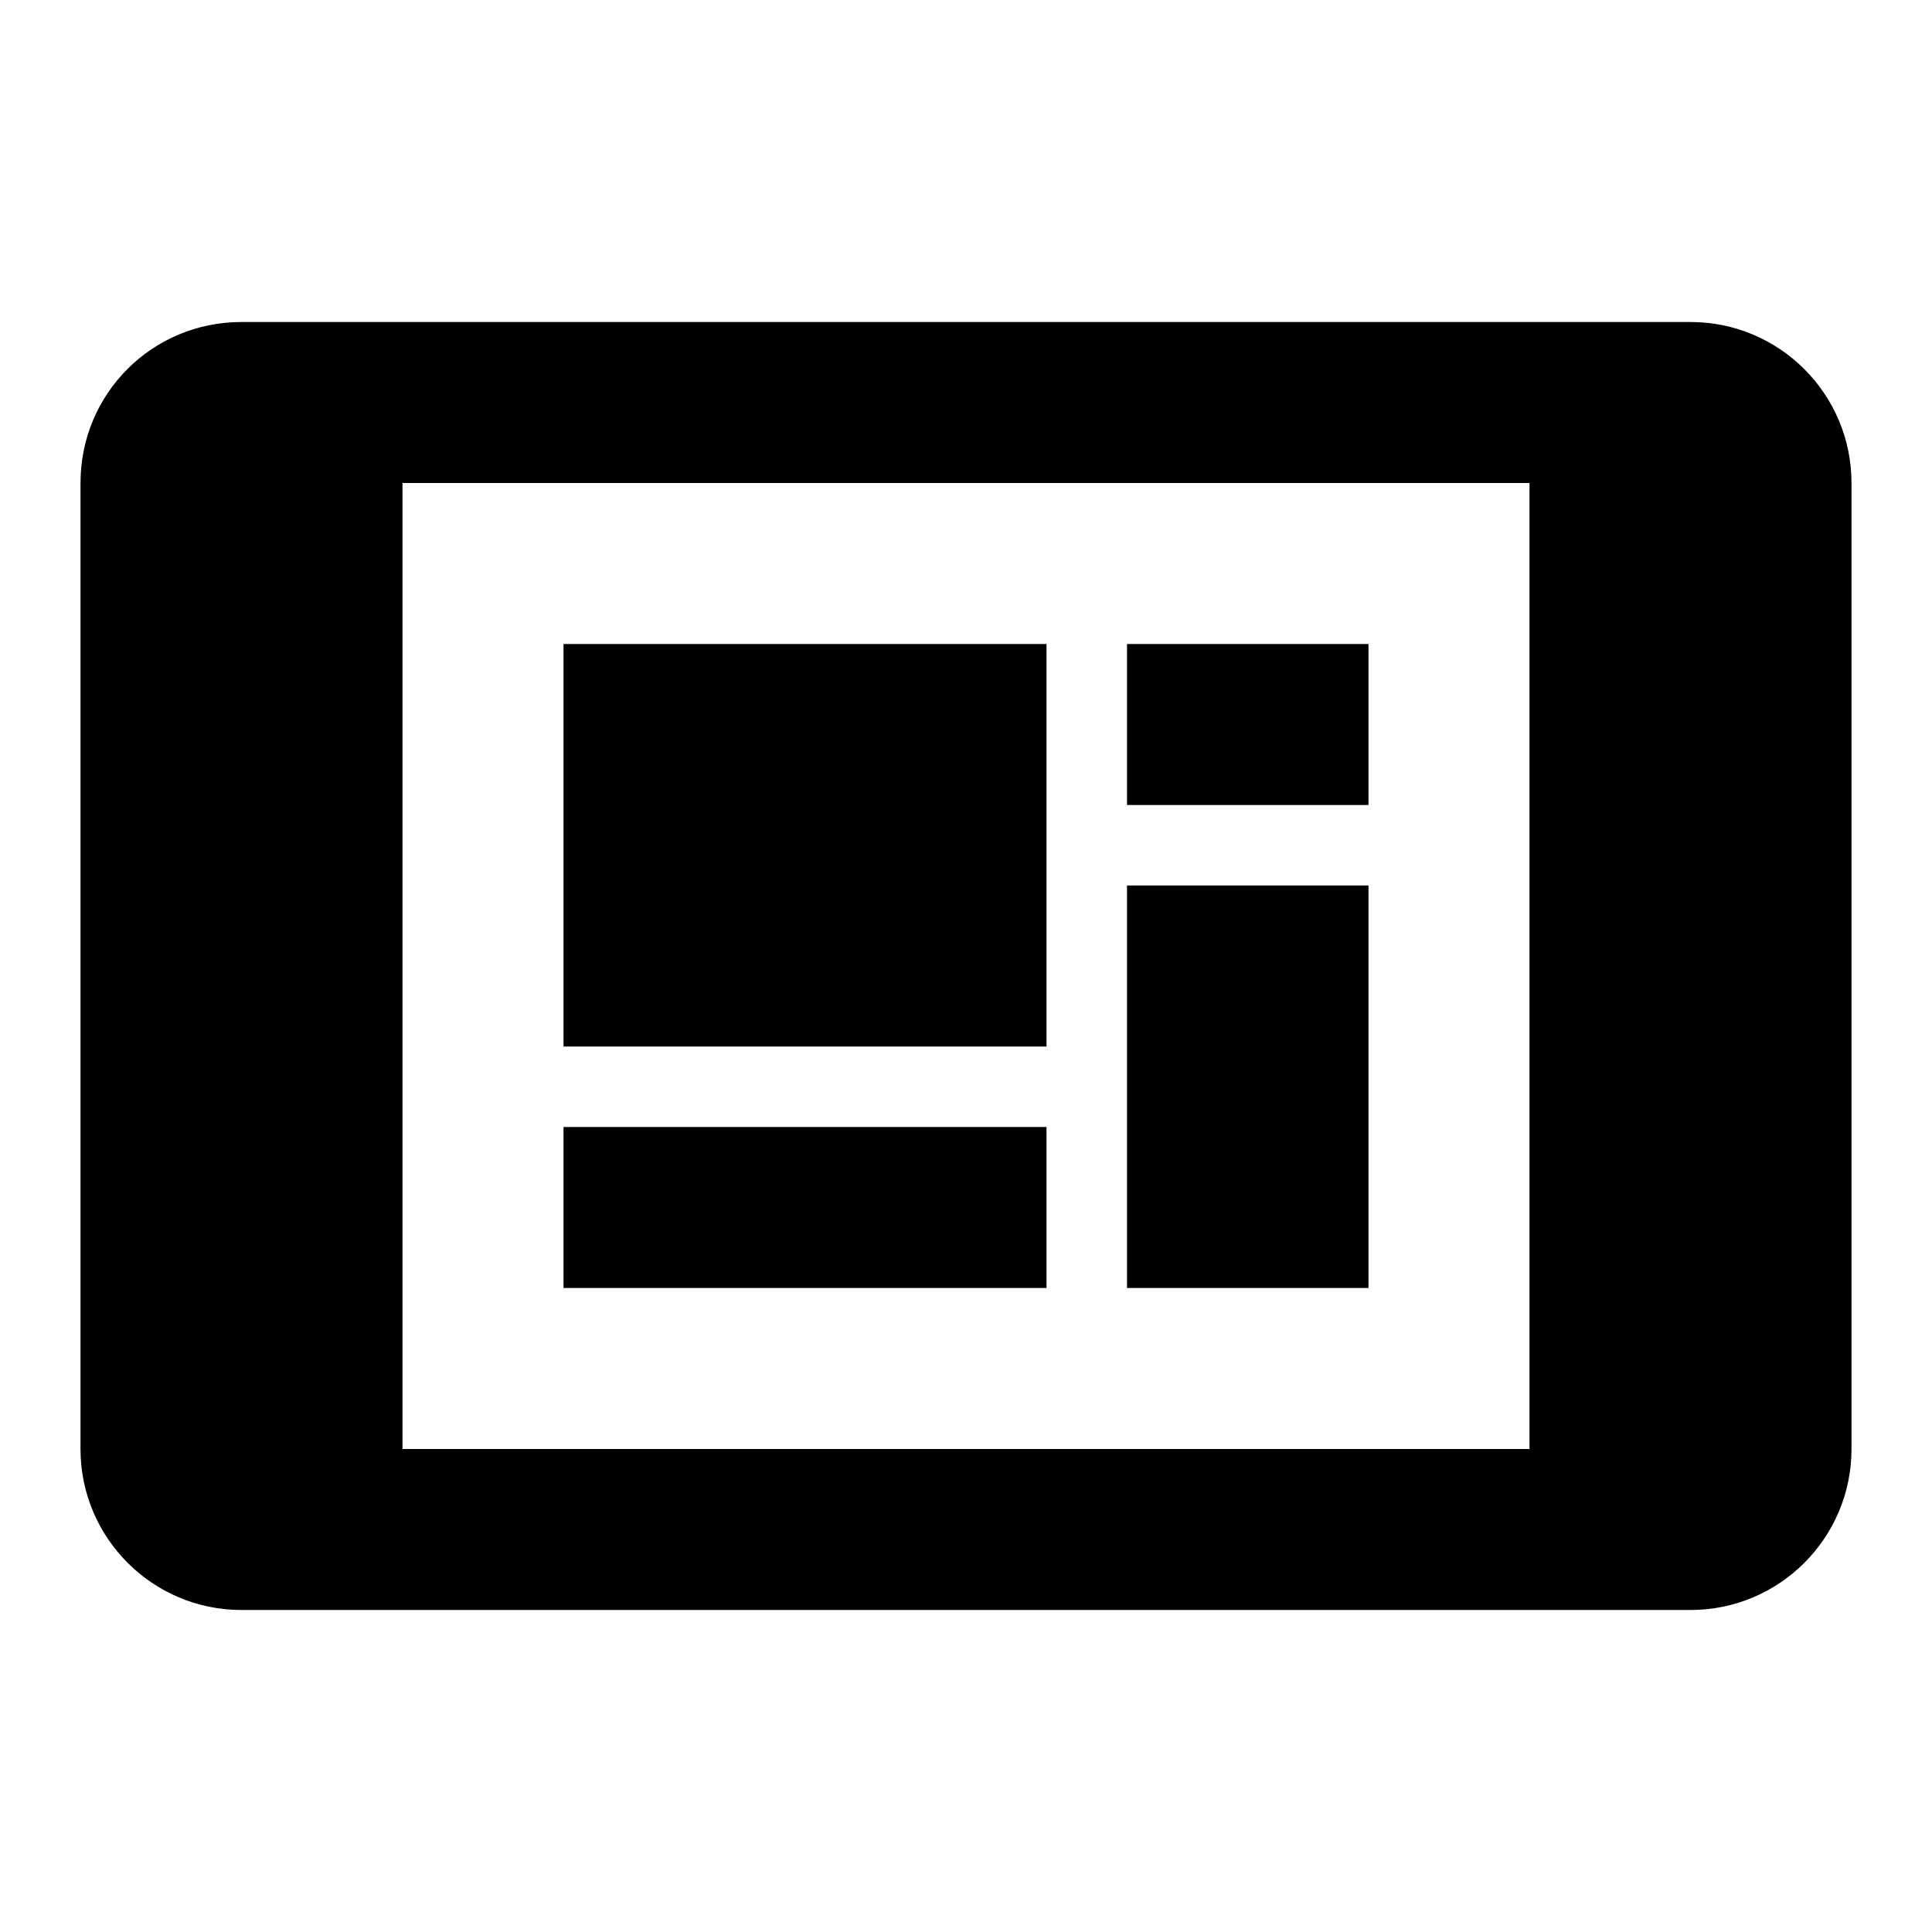
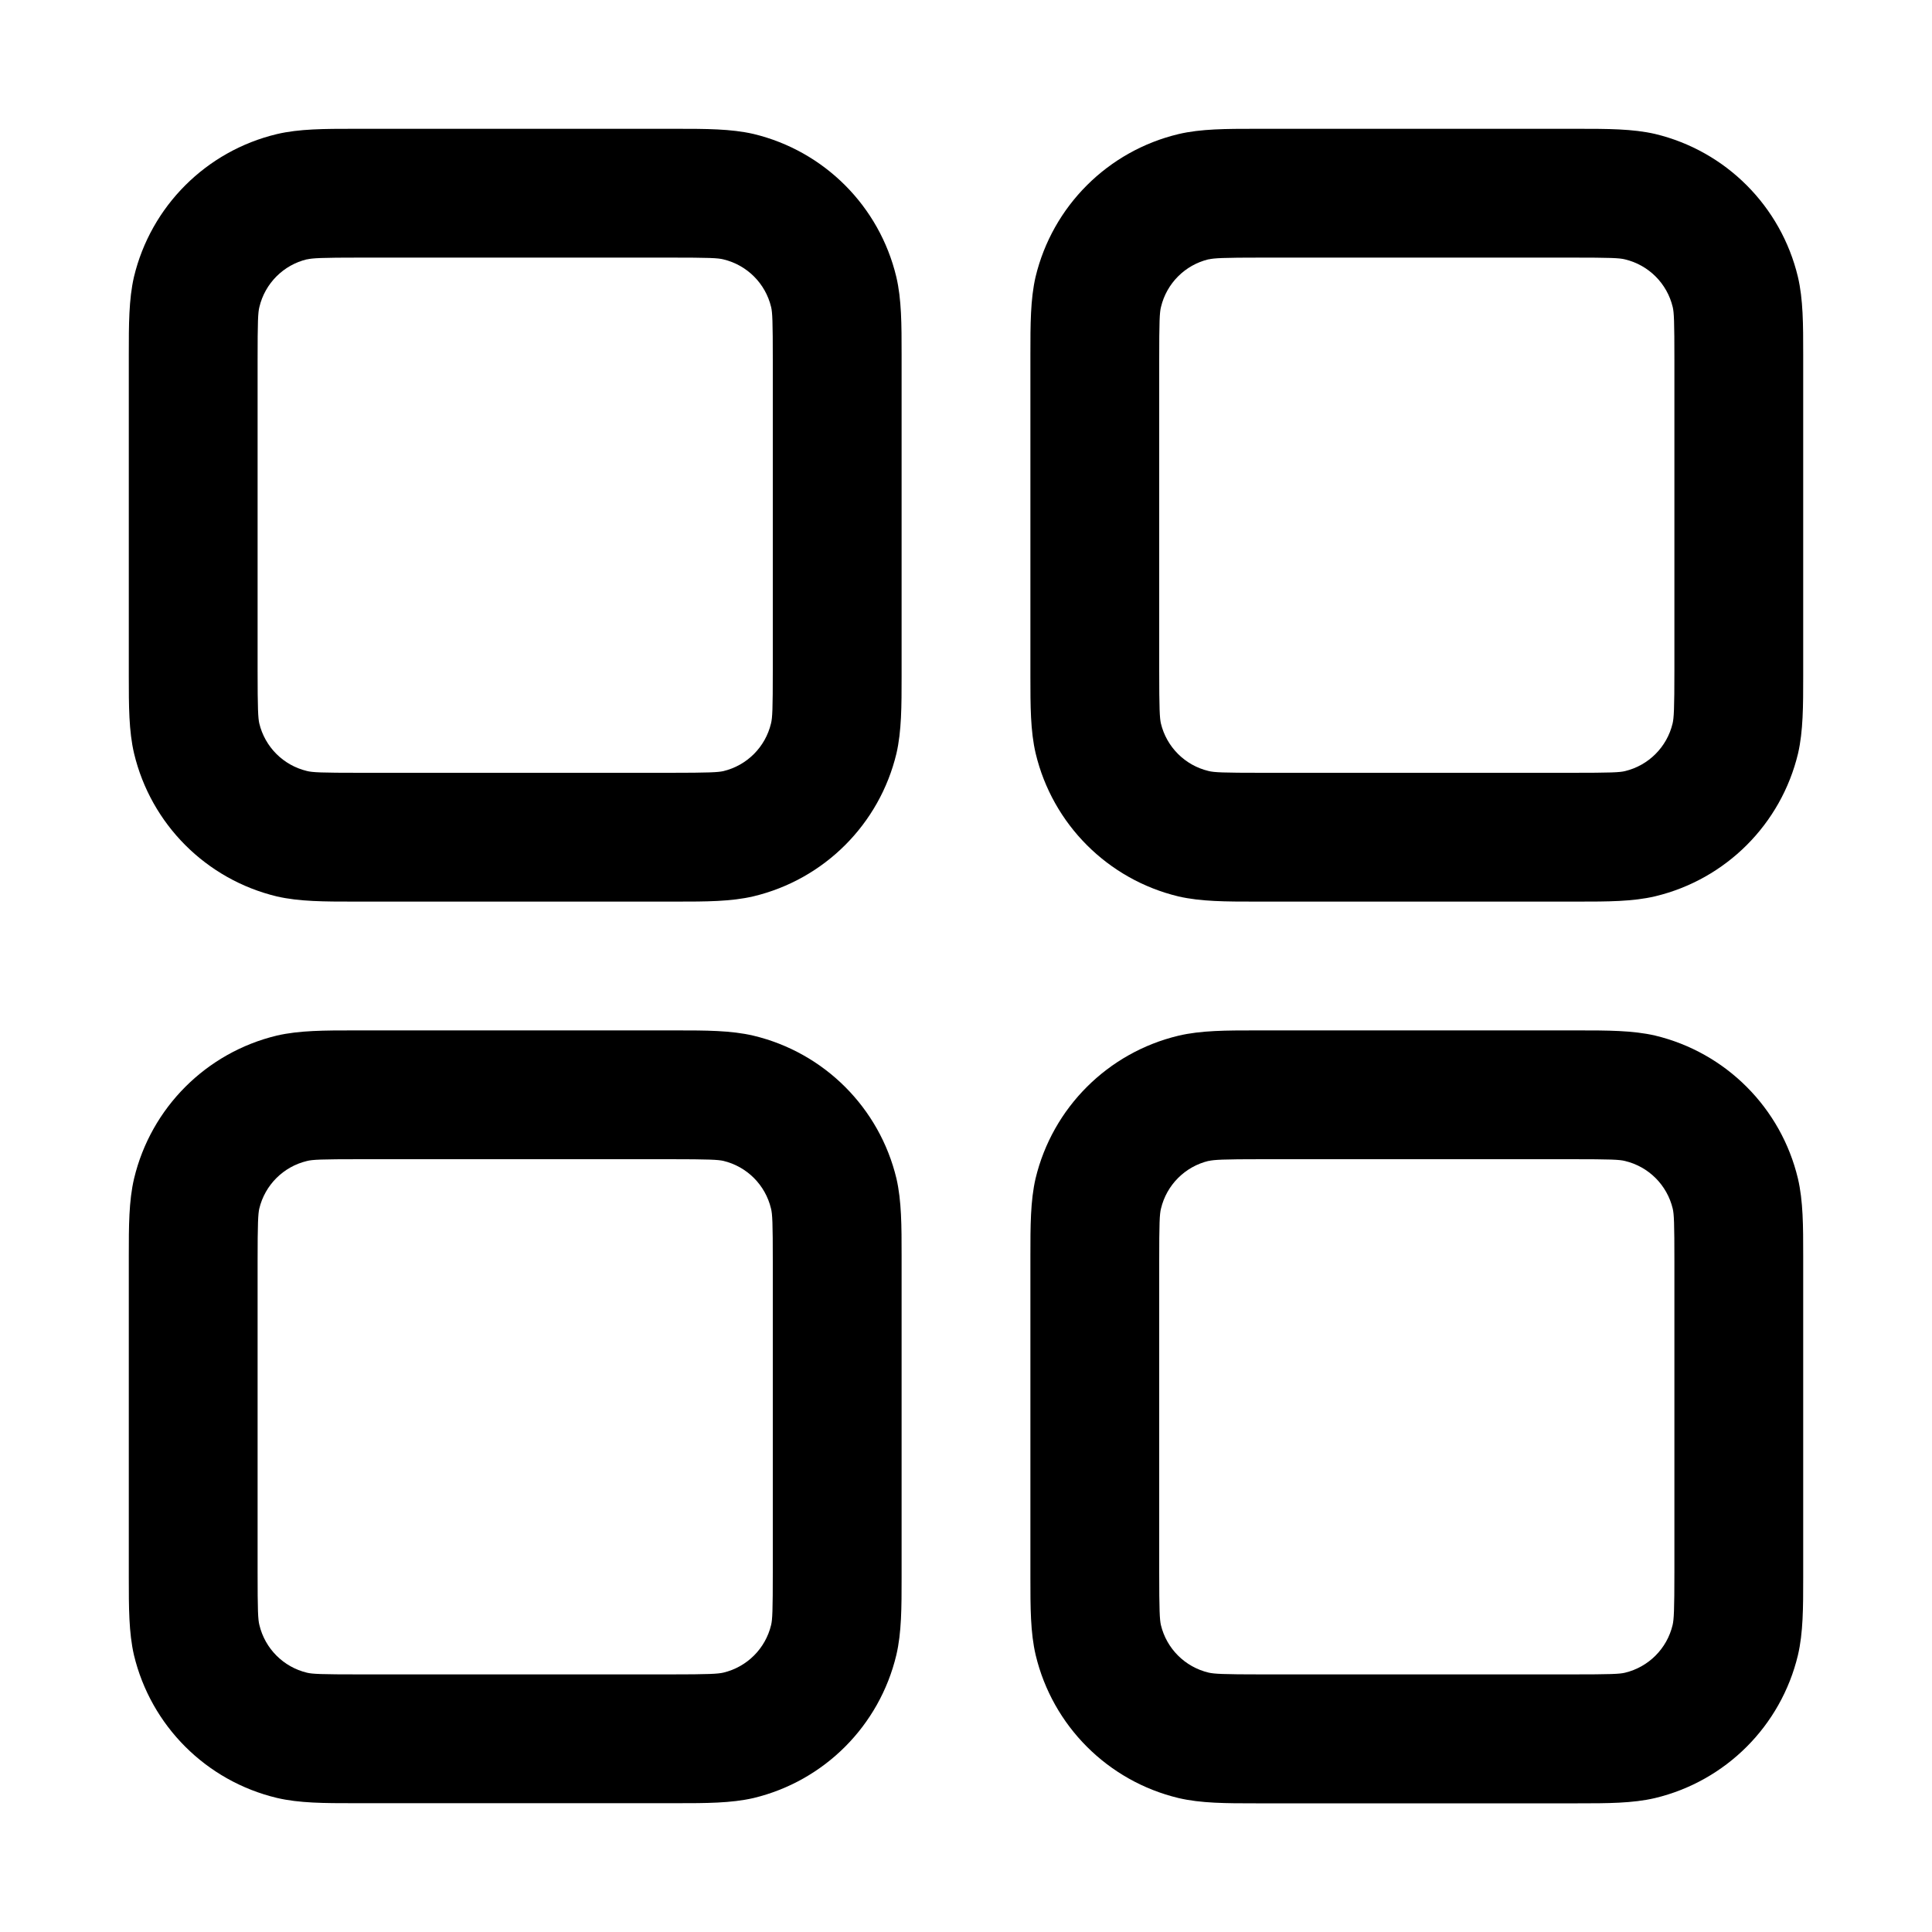
- <svg xmlns="http://www.w3.org/2000/svg" aria-hidden="true" role="img" class="iconify iconify--mdi" width="32" height="32" preserveAspectRatio="xMidYMid meet" viewBox="0 0 24 24">
-   <path fill="currentColor" d="M19 18H5V6h14m2-2H3c-1.11 0-2 .89-2 2v12a2 2 0 0 0 2 2h18a2 2 0 0 0 2-2V6a2 2 0 0 0-2-2M7 8h6v5H7V8m7 0h3v2h-3V8m3 3v5h-3v-5h3M7 14h6v2H7v-2Z" />
+ <svg xmlns="http://www.w3.org/2000/svg" aria-hidden="true" role="img" class="iconify iconify--radix-icons" width="32" height="32" preserveAspectRatio="xMidYMid meet" viewBox="0 0 15 15">
+   <path fill-rule="evenodd" d="M2.8 1h-.05c-.229 0-.426 0-.6.041A1.5 1.5 0 0 0 1.04 2.15c-.04.174-.04.37-.04.6v2.5c0 .229 0 .426.041.6A1.5 1.5 0 0 0 2.15 6.96c.174.04.37.04.6.04h2.5c.229 0 .426 0 .6-.041A1.5 1.5 0 0 0 6.96 5.85c.04-.174.04-.37.04-.6v-2.5c0-.229 0-.426-.041-.6A1.5 1.5 0 0 0 5.85 1.04C5.676 1 5.48 1 5.25 1H2.8Zm-.417 1.014c.043-.01.11-.014.417-.014h2.4c.308 0 .374.003.417.014a.5.5 0 0 1 .37.37c.01.042.013.108.013.416v2.4c0 .308-.003.374-.014.417a.5.5 0 0 1-.37.37C5.575 5.996 5.509 6 5.2 6H2.8c-.308 0-.374-.003-.417-.014a.5.5 0 0 1-.37-.37C2.004 5.575 2 5.509 2 5.2V2.8c0-.308.003-.374.014-.417a.5.5 0 0 1 .37-.37ZM9.8 1h-.05c-.229 0-.426 0-.6.041A1.5 1.5 0 0 0 8.04 2.15c-.04.174-.04.37-.04.6v2.5c0 .229 0 .426.041.6A1.5 1.5 0 0 0 9.15 6.96c.174.04.37.04.6.04h2.5c.229 0 .426 0 .6-.041a1.5 1.5 0 0 0 1.11-1.109c.04-.174.04-.37.04-.6v-2.5c0-.229 0-.426-.041-.6a1.5 1.5 0 0 0-1.109-1.11c-.174-.04-.37-.04-.6-.04H9.8Zm-.417 1.014c.043-.01.11-.014.417-.014h2.4c.308 0 .374.003.417.014a.5.5 0 0 1 .37.37c.01.042.013.108.013.416v2.4c0 .308-.004.374-.014.417a.5.5 0 0 1-.37.37c-.042.01-.108.013-.416.013H9.8c-.308 0-.374-.003-.417-.014a.5.5 0 0 1-.37-.37C9.004 5.575 9 5.509 9 5.2V2.8c0-.308.003-.374.014-.417a.5.5 0 0 1 .37-.37ZM2.75 8h2.5c.229 0 .426 0 .6.041A1.5 1.5 0 0 1 6.96 9.15c.04.174.04.37.04.6v2.5c0 .229 0 .426-.041.6a1.5 1.5 0 0 1-1.109 1.11c-.174.04-.37.04-.6.04h-2.5c-.229 0-.426 0-.6-.041a1.5 1.5 0 0 1-1.11-1.109c-.04-.174-.04-.37-.04-.6v-2.5c0-.229 0-.426.041-.6A1.5 1.5 0 0 1 2.15 8.04c.174-.04.37-.04.6-.04Zm.05 1c-.308 0-.374.003-.417.014a.5.5 0 0 0-.37.37C2.004 9.425 2 9.491 2 9.8v2.4c0 .308.003.374.014.417a.5.5 0 0 0 .37.37c.042.01.108.013.416.013h2.4c.308 0 .374-.004.417-.014a.5.5 0 0 0 .37-.37c.01-.042.013-.108.013-.416V9.8c0-.308-.003-.374-.014-.417a.5.5 0 0 0-.37-.37C5.575 9.004 5.509 9 5.2 9H2.8Zm7-1h-.05c-.229 0-.426 0-.6.041A1.5 1.5 0 0 0 8.04 9.15c-.04.174-.04.37-.04.6v2.5c0 .229 0 .426.041.6a1.5 1.5 0 0 0 1.109 1.11c.174.041.371.041.6.041h2.5c.229 0 .426 0 .6-.041a1.5 1.5 0 0 0 1.109-1.109c.041-.174.041-.371.041-.6V9.75c0-.229 0-.426-.041-.6a1.5 1.5 0 0 0-1.109-1.11c-.174-.04-.37-.04-.6-.04H9.8Zm-.417 1.014c.043-.01.11-.014.417-.014h2.4c.308 0 .374.003.417.014a.5.5 0 0 1 .37.37c.01.042.013.108.013.416v2.4c0 .308-.004.374-.014.417a.5.5 0 0 1-.37.37c-.042.01-.108.013-.416.013H9.8c-.308 0-.374-.004-.417-.014a.5.5 0 0 1-.37-.37C9.004 12.575 9 12.509 9 12.2V9.8c0-.308.003-.374.014-.417a.5.5 0 0 1 .37-.37Z" clip-rule="evenodd" />
</svg>
